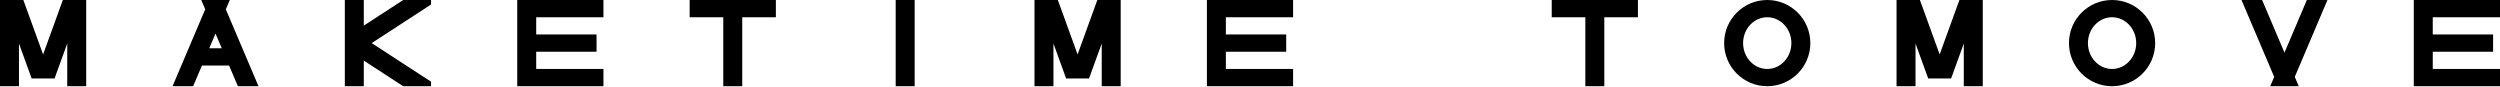
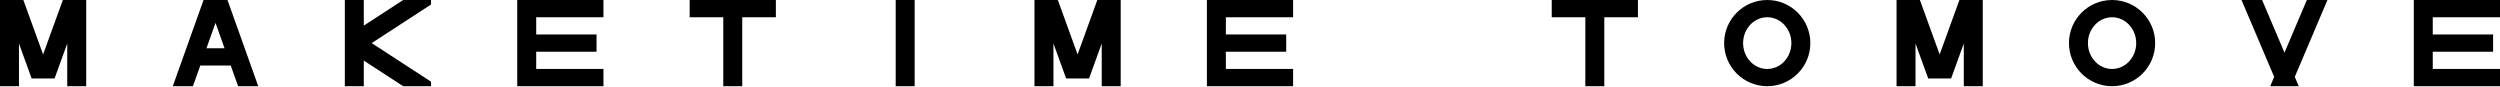
<svg xmlns="http://www.w3.org/2000/svg" viewBox="-50 0 2900 100" role="img" aria-label="Make Time To Move">
-   <path fill="#000000" d="M-50 100H-28V50.47L-13.3 91H13.3L28 50.47V100H50V0H22.91L0 63.15L-22.91 0H-50Z M183.45 0 188.05 10.82 150.15 100H174.05L184.25 76H215.75L225.95 100H249.85L211.95 10.82L216.55 0ZM192.75 56 200 38.95 207.25 56H192.75Z M350 100H372V70.27L417.72 100H450V94.75L381.18 50L450 5.25V0H417.72L372 29.73V0H350Z M550 100H650V80H572V60H642V40H572V20H650V0H550Z M750 20H789V100H811V20H850V0H750Z M989 100H1011V0H989Z M1150 100H1172V50.47L1186.7 91H1213.3L1228 50.47V100H1250V0H1222.91L1200 63.15L1177.09 0H1150Z M1350 100H1450V80H1372V60H1442V40H1372V20H1450V0H1350Z M1750 20H1789V100H1811V20H1850V0H1750Z M2000 100C2027.61 100 2050 77.61 2050 50C2050 22.39 2027.61 0 2000 0C1972.39 0 1950 22.39 1950 50C1950 77.61 1972.39 100 2000 100ZM2000 80C1984.54 80 1972 66.57 1972 50C1972 33.43 1984.54 20 2000 20C2015.46 20 2028 33.43 2028 50C2028 66.57 2015.46 80 2000 80Z M2150 100H2172V50.47L2186.7 91H2213.3L2228 50.47V100H2250V0H2222.91L2200 63.15L2177.09 0H2150Z M2400 100C2427.61 100 2450 77.61 2450 50C2450 22.39 2427.61 0 2400 0C2372.39 0 2350 22.39 2350 50C2350 77.61 2372.39 100 2400 100ZM2400 80C2384.54 80 2372 66.57 2372 50C2372 33.43 2384.54 20 2400 20C2415.46 20 2428 33.43 2428 50C2428 66.57 2415.46 80 2400 80Z M2625.95 0 2600 61.05 2574.05 0H2550.15L2588.05 89.18L2583.45 100H2616.55L2611.95 89.18L2649.85 0H2625.95Z M2750 100H2850V80H2772V60H2842V40H2772V20H2850V0H2750Z" />
+   <path fill="#000000" d="M-50 100H-28V50.47L-13.3 91H13.3L28 50.47V100H50V0H22.91L0 63.15L-22.91 0H-50Z M186.12 0 150.42 100H173.78L182.35 76H217.65L226.22 100H249.58L213.88 0ZM189.49 56 200 26.55 210.51 56H189.49Z M350 100H372V70.27L417.72 100H450V94.75L381.18 50L450 5.25V0H417.72L372 29.73V0H350Z M550 100H650V80H572V60H642V40H572V20H650V0H550Z M750 20H789V100H811V20H850V0H750Z M989 100H1011V0H989Z M1150 100H1172V50.47L1186.7 91H1213.3L1228 50.47V100H1250V0H1222.91L1200 63.15L1177.09 0H1150Z M1350 100H1450V80H1372V60H1442V40H1372V20H1450V0H1350Z M1750 20H1789V100H1811V20H1850V0H1750Z M2000 100C2027.61 100 2050 77.61 2050 50C2050 22.39 2027.61 0 2000 0C1972.39 0 1950 22.39 1950 50C1950 77.61 1972.39 100 2000 100ZM2000 80C1984.54 80 1972 66.57 1972 50C1972 33.43 1984.54 20 2000 20C2015.46 20 2028 33.43 2028 50C2028 66.57 2015.46 80 2000 80Z M2150 100H2172V50.47L2186.7 91H2213.3L2228 50.47V100H2250V0H2222.91L2200 63.15L2177.09 0H2150Z M2400 100C2427.61 100 2450 77.61 2450 50C2450 22.39 2427.61 0 2400 0C2372.39 0 2350 22.39 2350 50C2350 77.61 2372.39 100 2400 100ZM2400 80C2384.54 80 2372 66.57 2372 50C2372 33.43 2384.54 20 2400 20C2415.46 20 2428 33.43 2428 50C2428 66.57 2415.46 80 2400 80Z M2625.95 0 2600 61.05 2574.05 0H2550.15L2588.05 89.18L2583.45 100H2616.55L2611.95 89.18L2649.85 0H2625.95Z M2750 100H2850V80H2772V60H2842V40H2772V20H2850V0H2750Z" />
</svg>
